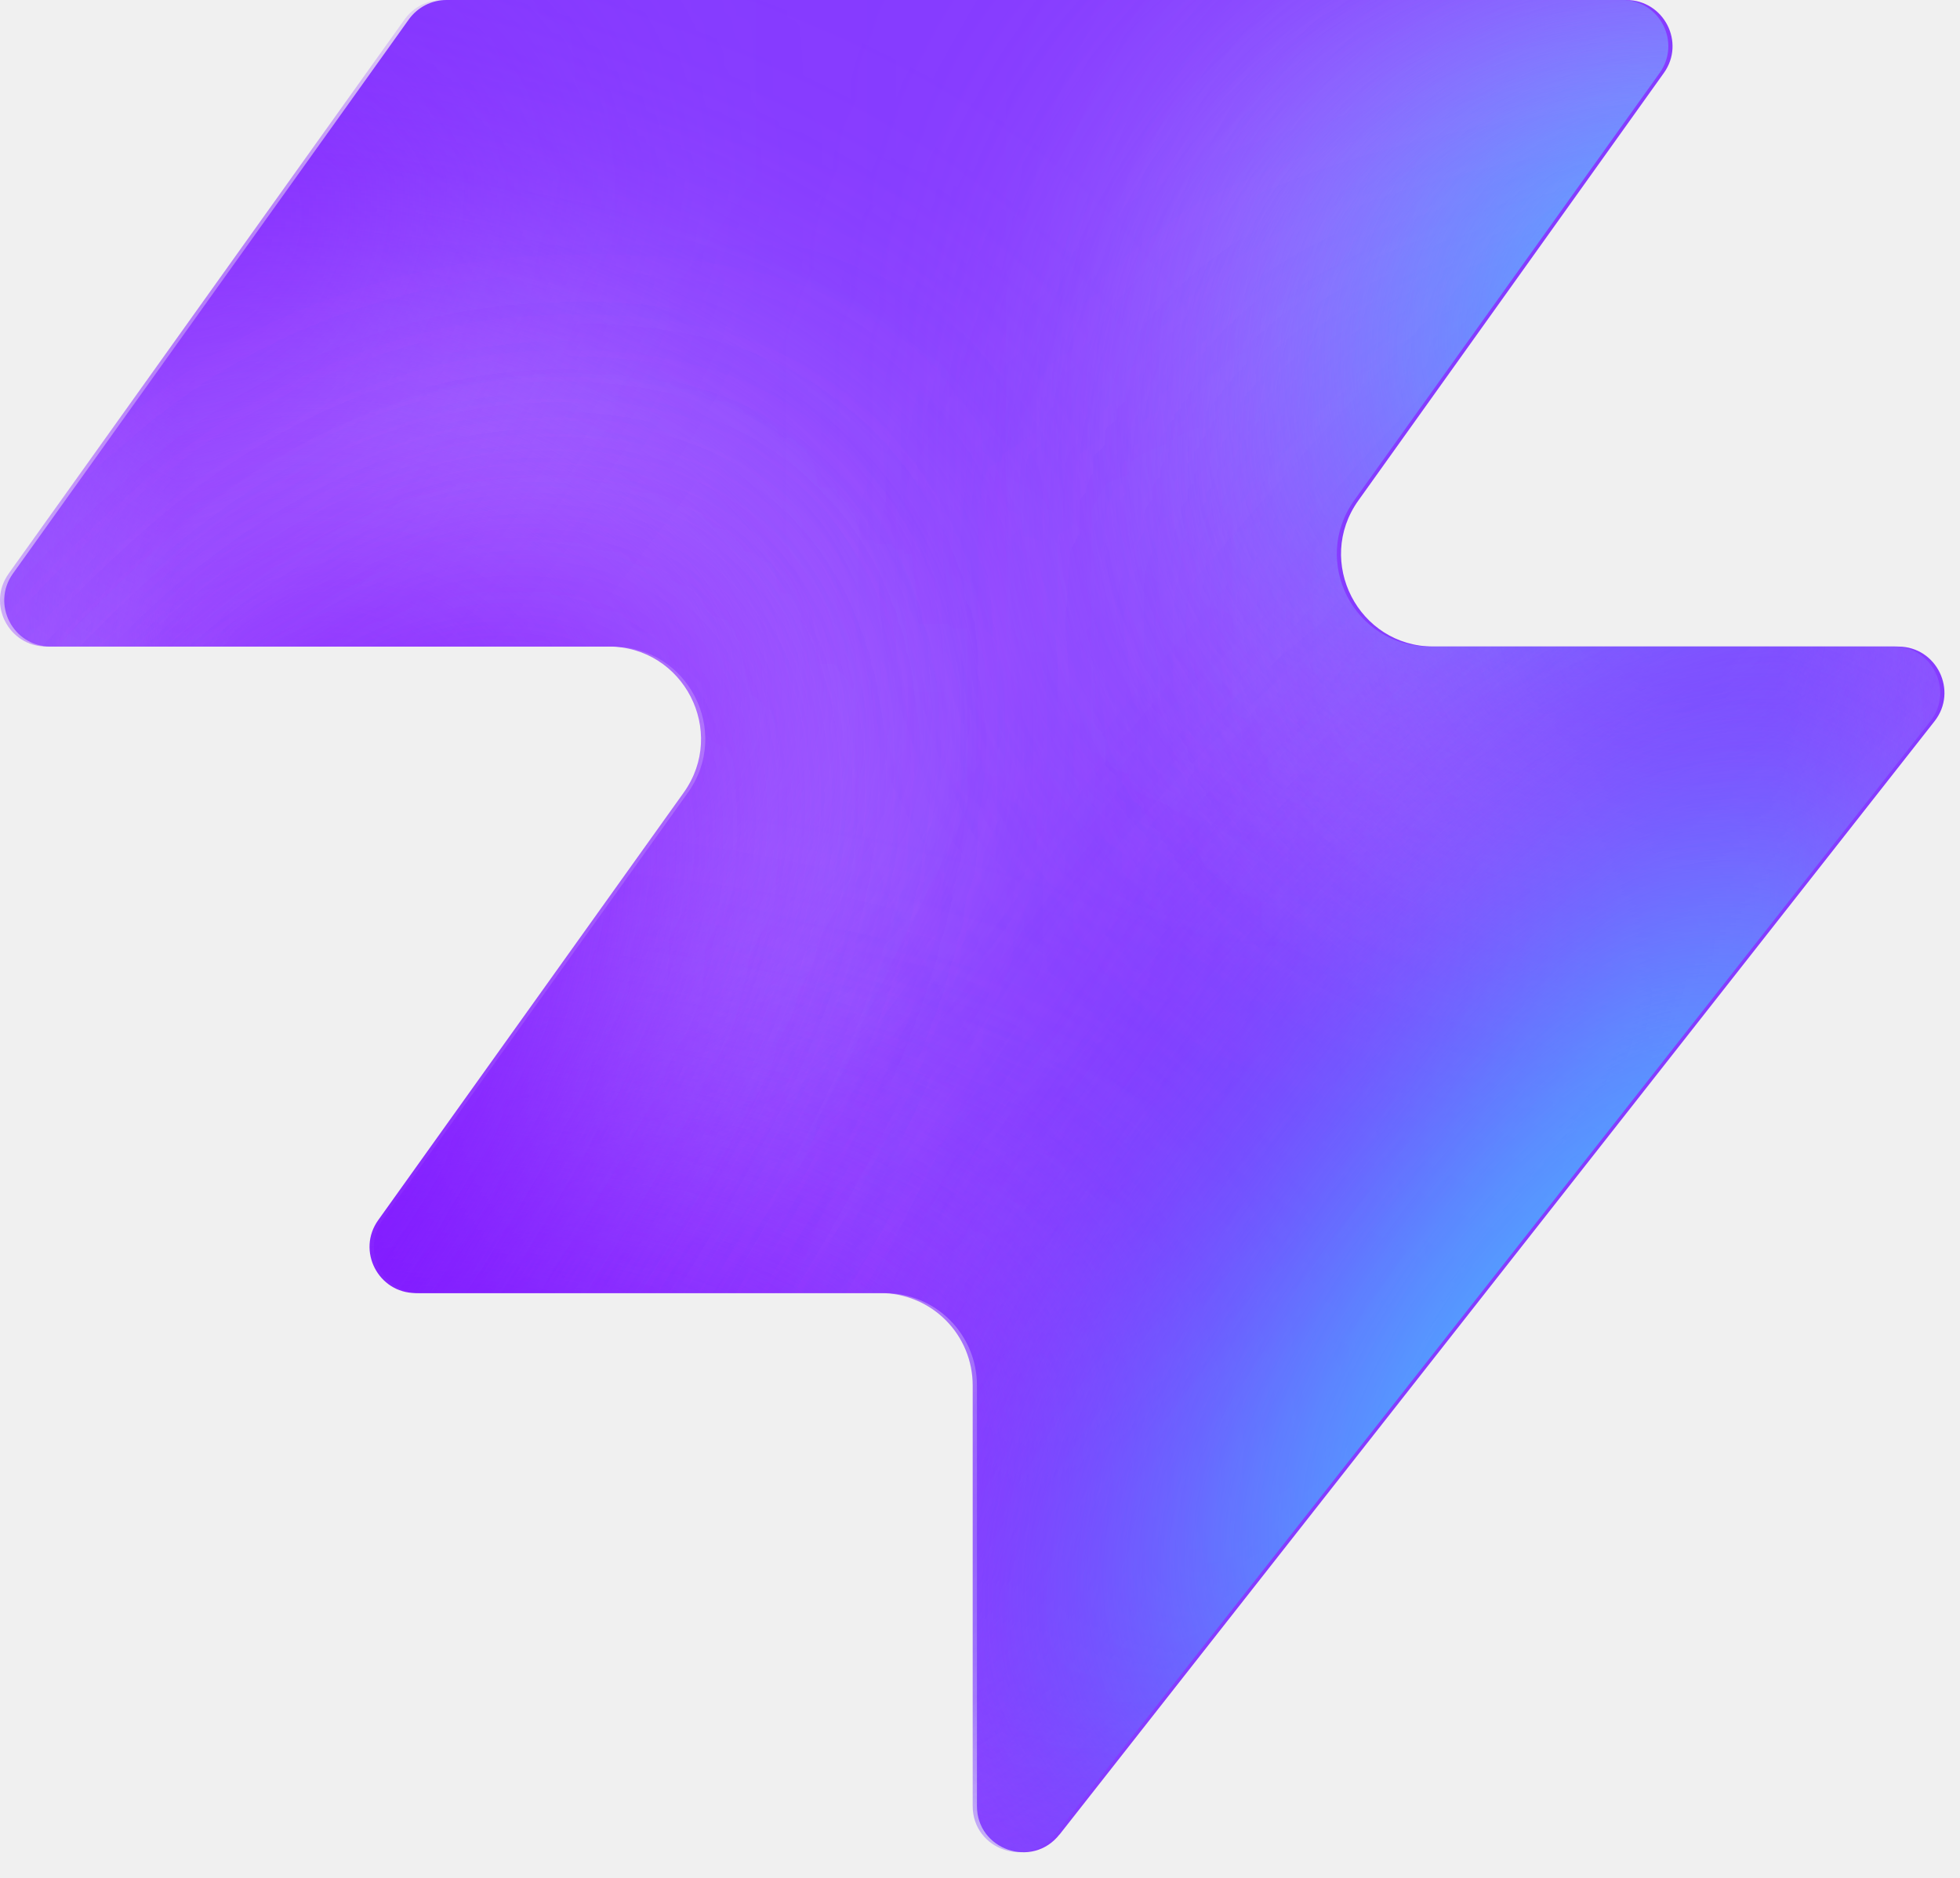
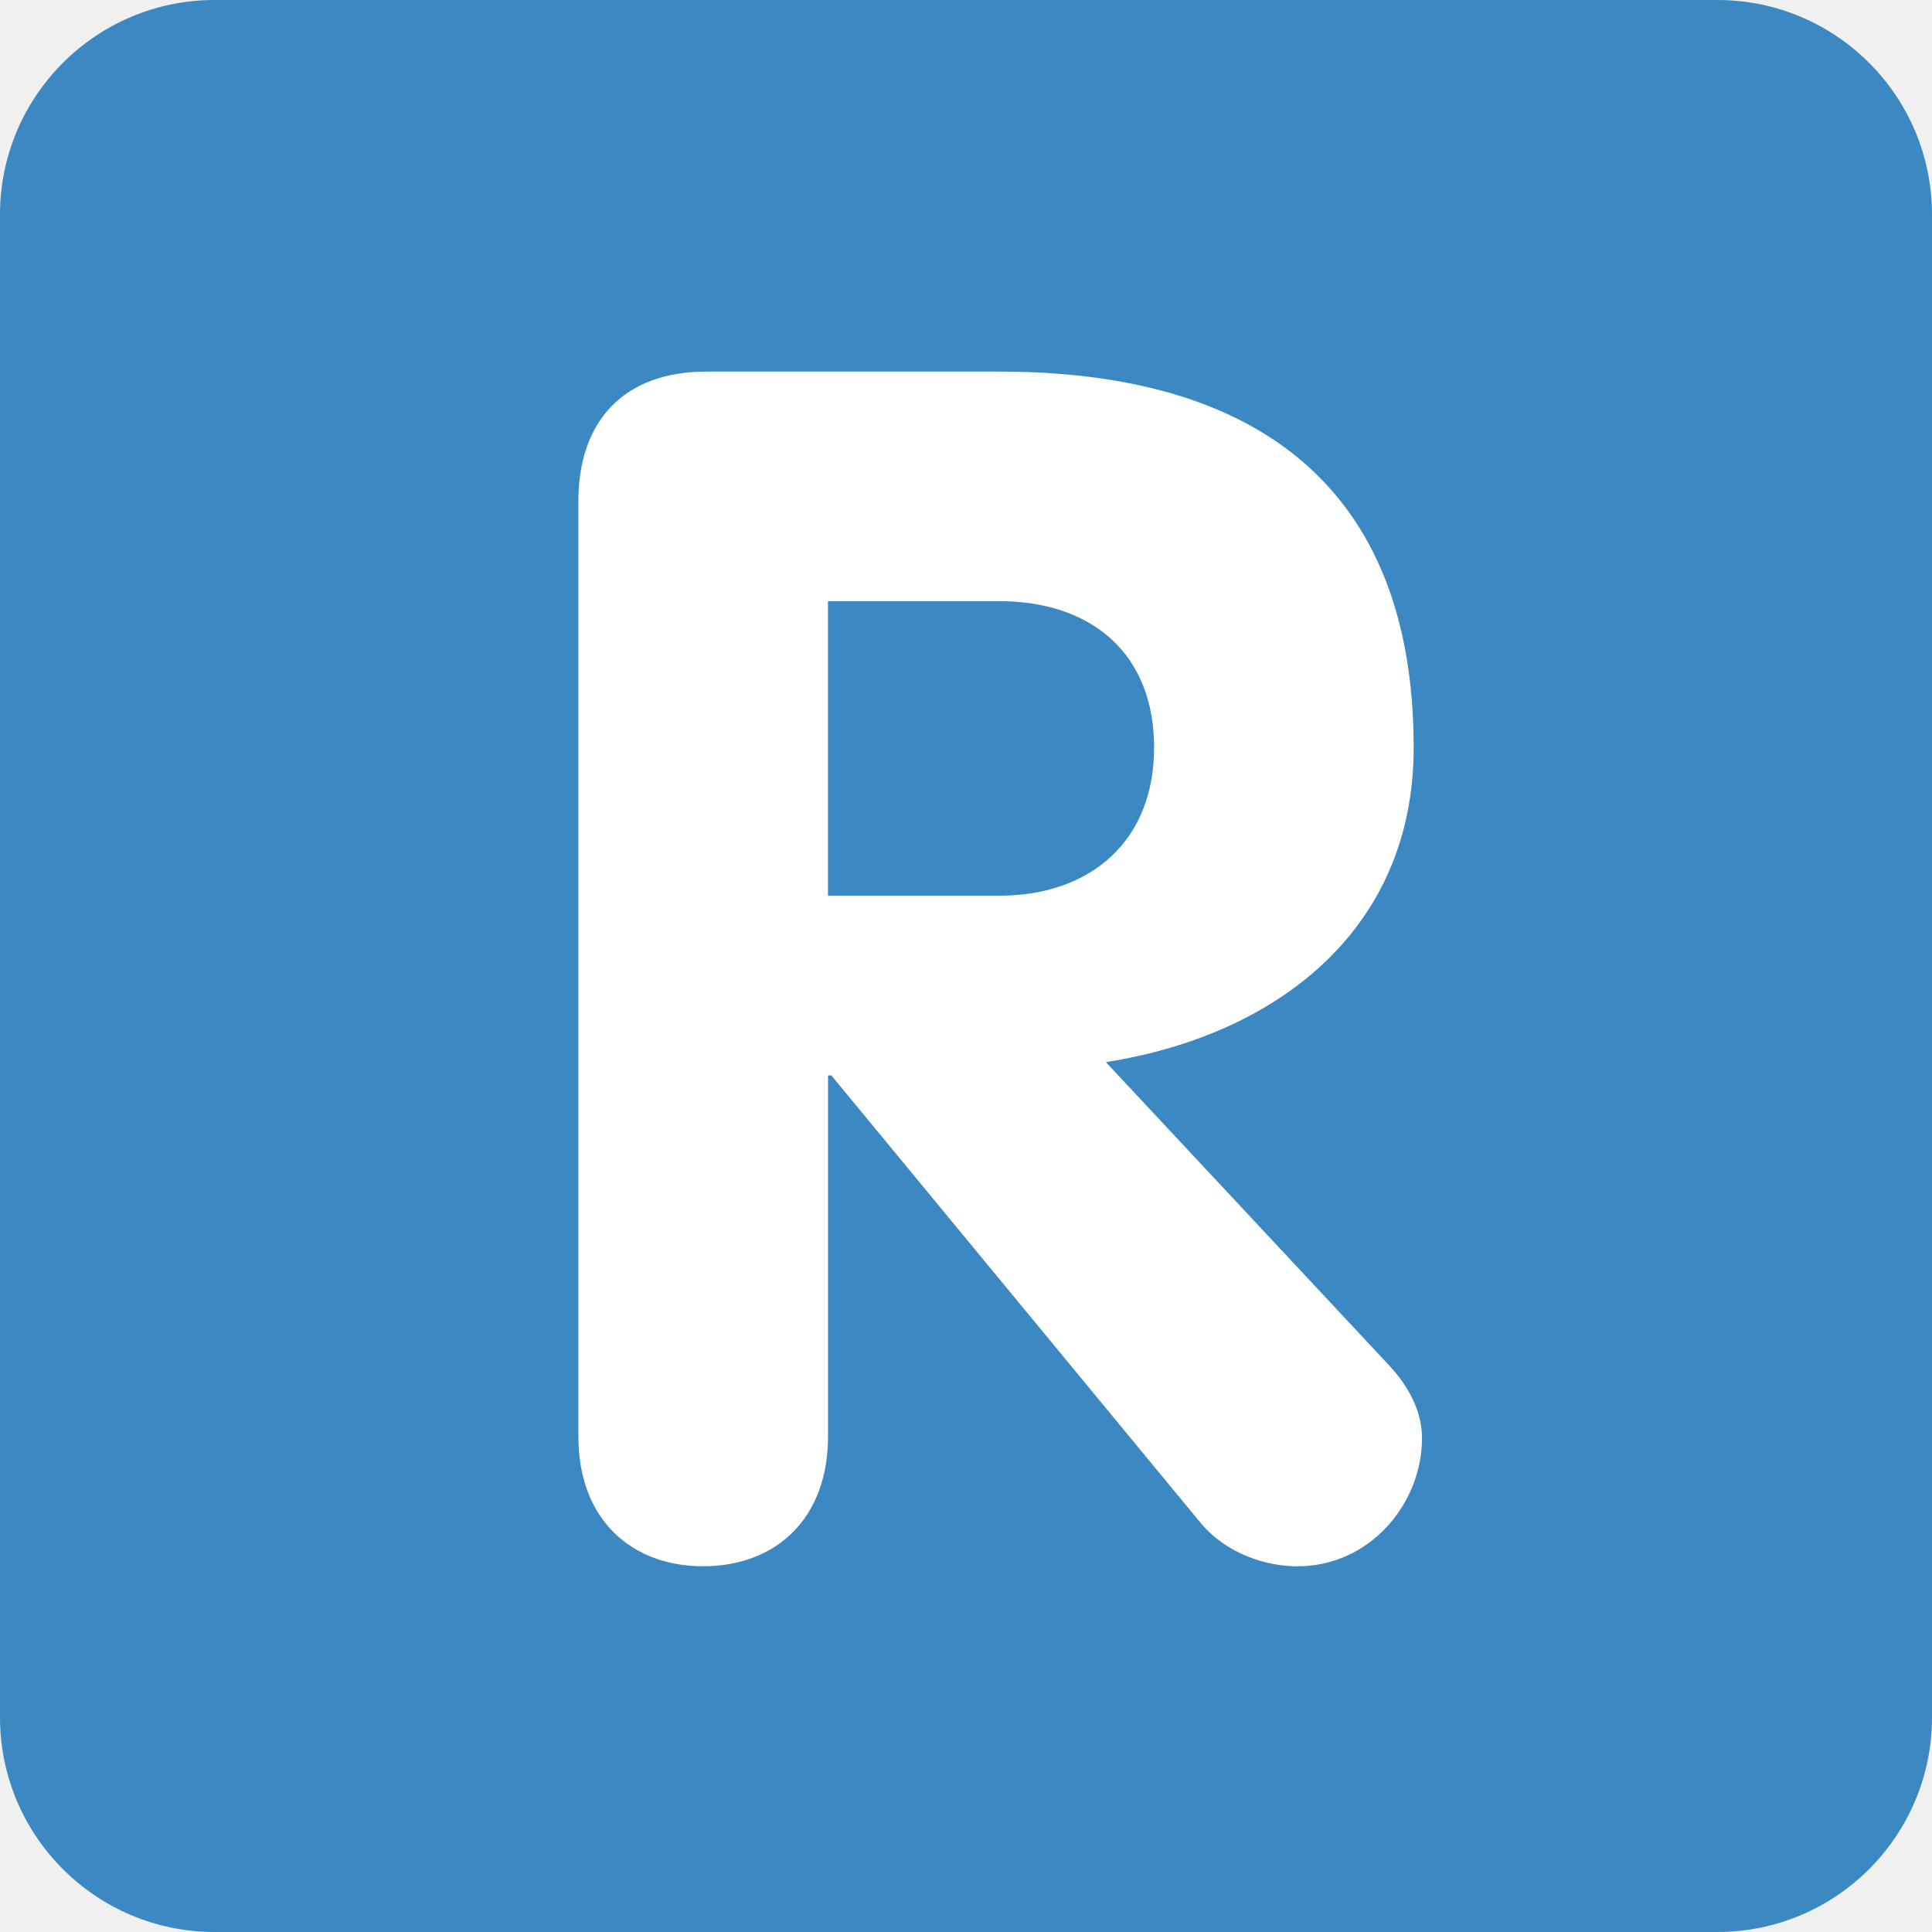
- <svg xmlns="http://www.w3.org/2000/svg" width="48" height="46" fill="none" viewBox="0 0 48 46">
-   <path fill="#863bff" d="M25.946 44.938c-.664.845-2.021.375-2.021-.698V33.937a2.26 2.26 0 0 0-2.262-2.262H10.287c-.92 0-1.456-1.04-.92-1.788l7.48-10.471c1.07-1.497 0-3.578-1.842-3.578H1.237c-.92 0-1.456-1.04-.92-1.788L10.013.474c.214-.297.556-.474.92-.474h28.894c.92 0 1.456 1.04.92 1.788l-7.48 10.471c-1.07 1.498 0 3.579 1.842 3.579h11.377c.943 0 1.473 1.088.89 1.83L25.947 44.94z" style="fill:#863bff;fill:color(display-p3 .525 .23 1);fill-opacity:1" />
-   <mask id="a" width="48" height="46" x="0" y="0" maskUnits="userSpaceOnUse" style="mask-type:alpha">
-     <path fill="#000" d="M25.842 44.938c-.664.844-2.021.375-2.021-.698V33.937a2.26 2.26 0 0 0-2.262-2.262H10.183c-.92 0-1.456-1.04-.92-1.788l7.48-10.471c1.07-1.498 0-3.579-1.842-3.579H1.133c-.92 0-1.456-1.04-.92-1.787L9.91.473c.214-.297.556-.474.92-.474h28.894c.92 0 1.456 1.04.92 1.788l-7.48 10.471c-1.07 1.498 0 3.578 1.842 3.578h11.377c.943 0 1.473 1.088.89 1.832L25.843 44.94z" style="fill:#000;fill-opacity:1" />
-   </mask>
-   <g mask="url(#a)">
-     <g filter="url(#b)">
-       <ellipse cx="5.508" cy="14.704" fill="#ede6ff" rx="5.508" ry="14.704" style="fill:#ede6ff;fill:color(display-p3 .927 .903 1);fill-opacity:1" transform="matrix(.00324 1 1 -.00324 -4.47 31.516)" />
-     </g>
-     <g filter="url(#c)">
-       <ellipse cx="10.399" cy="29.851" fill="#ede6ff" rx="10.399" ry="29.851" style="fill:#ede6ff;fill:color(display-p3 .927 .903 1);fill-opacity:1" transform="matrix(.00324 1 1 -.00324 -39.328 7.883)" />
-     </g>
-     <g filter="url(#d)">
-       <ellipse cx="5.508" cy="30.487" fill="#7e14ff" rx="5.508" ry="30.487" style="fill:#7e14ff;fill:color(display-p3 .492 .077 1);fill-opacity:1" transform="rotate(89.814 -25.913 -14.639)scale(1 -1)" />
-     </g>
-     <g filter="url(#e)">
-       <ellipse cx="5.508" cy="30.599" fill="#7e14ff" rx="5.508" ry="30.599" style="fill:#7e14ff;fill:color(display-p3 .492 .077 1);fill-opacity:1" transform="rotate(89.814 -32.644 -3.334)scale(1 -1)" />
-     </g>
-     <g filter="url(#f)">
-       <ellipse cx="5.508" cy="30.599" fill="#7e14ff" rx="5.508" ry="30.599" style="fill:#7e14ff;fill:color(display-p3 .492 .077 1);fill-opacity:1" transform="matrix(.00324 1 1 -.00324 -34.34 30.47)" />
-     </g>
-     <g filter="url(#g)">
-       <ellipse cx="14.072" cy="22.078" fill="#ede6ff" rx="14.072" ry="22.078" style="fill:#ede6ff;fill:color(display-p3 .927 .903 1);fill-opacity:1" transform="rotate(93.35 24.506 48.493)scale(-1 1)" />
-     </g>
-     <g filter="url(#h)">
-       <ellipse cx="3.47" cy="21.501" fill="#7e14ff" rx="3.47" ry="21.501" style="fill:#7e14ff;fill:color(display-p3 .492 .077 1);fill-opacity:1" transform="rotate(89.009 28.708 47.59)scale(-1 1)" />
-     </g>
-     <g filter="url(#i)">
-       <ellipse cx="3.47" cy="21.501" fill="#7e14ff" rx="3.47" ry="21.501" style="fill:#7e14ff;fill:color(display-p3 .492 .077 1);fill-opacity:1" transform="rotate(89.009 28.708 47.59)scale(-1 1)" />
-     </g>
-     <g filter="url(#j)">
-       <ellipse cx=".387" cy="8.972" fill="#7e14ff" rx="4.407" ry="29.108" style="fill:#7e14ff;fill:color(display-p3 .492 .077 1);fill-opacity:1" transform="rotate(39.51 .387 8.972)" />
-     </g>
-     <g filter="url(#k)">
-       <ellipse cx="47.523" cy="-6.092" fill="#7e14ff" rx="4.407" ry="29.108" style="fill:#7e14ff;fill:color(display-p3 .492 .077 1);fill-opacity:1" transform="rotate(37.892 47.523 -6.092)" />
-     </g>
-     <g filter="url(#l)">
-       <ellipse cx="41.412" cy="6.333" fill="#47bfff" rx="5.971" ry="9.665" style="fill:#47bfff;fill:color(display-p3 .28 .748 1);fill-opacity:1" transform="rotate(37.892 41.412 6.333)" />
-     </g>
-     <g filter="url(#m)">
-       <ellipse cx="-1.879" cy="38.332" fill="#7e14ff" rx="4.407" ry="29.108" style="fill:#7e14ff;fill:color(display-p3 .492 .077 1);fill-opacity:1" transform="rotate(37.892 -1.88 38.332)" />
-     </g>
-     <g filter="url(#n)">
-       <ellipse cx="-1.879" cy="38.332" fill="#7e14ff" rx="4.407" ry="29.108" style="fill:#7e14ff;fill:color(display-p3 .492 .077 1);fill-opacity:1" transform="rotate(37.892 -1.88 38.332)" />
-     </g>
-     <g filter="url(#o)">
-       <ellipse cx="35.651" cy="29.907" fill="#7e14ff" rx="4.407" ry="29.108" style="fill:#7e14ff;fill:color(display-p3 .492 .077 1);fill-opacity:1" transform="rotate(37.892 35.651 29.907)" />
-     </g>
-     <g filter="url(#p)">
-       <ellipse cx="38.418" cy="32.4" fill="#47bfff" rx="5.971" ry="15.297" style="fill:#47bfff;fill:color(display-p3 .28 .748 1);fill-opacity:1" transform="rotate(37.892 38.418 32.4)" />
-     </g>
-   </g>
-   <defs>
-     <filter id="b" width="60.045" height="41.654" x="-19.77" y="16.149" color-interpolation-filters="sRGB" filterUnits="userSpaceOnUse">
-       <feFlood flood-opacity="0" result="BackgroundImageFix" />
-       <feBlend in="SourceGraphic" in2="BackgroundImageFix" result="shape" />
-       <feGaussianBlur result="effect1_foregroundBlur_2002_17158" stdDeviation="7.659" />
-     </filter>
-     <filter id="c" width="90.34" height="51.437" x="-54.613" y="-7.533" color-interpolation-filters="sRGB" filterUnits="userSpaceOnUse">
-       <feFlood flood-opacity="0" result="BackgroundImageFix" />
-       <feBlend in="SourceGraphic" in2="BackgroundImageFix" result="shape" />
-       <feGaussianBlur result="effect1_foregroundBlur_2002_17158" stdDeviation="7.659" />
-     </filter>
-     <filter id="d" width="79.355" height="29.4" x="-49.64" y="2.03" color-interpolation-filters="sRGB" filterUnits="userSpaceOnUse">
-       <feFlood flood-opacity="0" result="BackgroundImageFix" />
-       <feBlend in="SourceGraphic" in2="BackgroundImageFix" result="shape" />
-       <feGaussianBlur result="effect1_foregroundBlur_2002_17158" stdDeviation="4.596" />
-     </filter>
-     <filter id="e" width="79.579" height="29.4" x="-45.045" y="20.029" color-interpolation-filters="sRGB" filterUnits="userSpaceOnUse">
-       <feFlood flood-opacity="0" result="BackgroundImageFix" />
-       <feBlend in="SourceGraphic" in2="BackgroundImageFix" result="shape" />
-       <feGaussianBlur result="effect1_foregroundBlur_2002_17158" stdDeviation="4.596" />
-     </filter>
-     <filter id="f" width="79.579" height="29.4" x="-43.513" y="21.178" color-interpolation-filters="sRGB" filterUnits="userSpaceOnUse">
-       <feFlood flood-opacity="0" result="BackgroundImageFix" />
-       <feBlend in="SourceGraphic" in2="BackgroundImageFix" result="shape" />
-       <feGaussianBlur result="effect1_foregroundBlur_2002_17158" stdDeviation="4.596" />
-     </filter>
-     <filter id="g" width="74.749" height="58.852" x="15.756" y="-17.901" color-interpolation-filters="sRGB" filterUnits="userSpaceOnUse">
-       <feFlood flood-opacity="0" result="BackgroundImageFix" />
-       <feBlend in="SourceGraphic" in2="BackgroundImageFix" result="shape" />
-       <feGaussianBlur result="effect1_foregroundBlur_2002_17158" stdDeviation="7.659" />
-     </filter>
-     <filter id="h" width="61.377" height="25.362" x="23.548" y="2.284" color-interpolation-filters="sRGB" filterUnits="userSpaceOnUse">
-       <feFlood flood-opacity="0" result="BackgroundImageFix" />
-       <feBlend in="SourceGraphic" in2="BackgroundImageFix" result="shape" />
-       <feGaussianBlur result="effect1_foregroundBlur_2002_17158" stdDeviation="4.596" />
-     </filter>
-     <filter id="i" width="61.377" height="25.362" x="23.548" y="2.284" color-interpolation-filters="sRGB" filterUnits="userSpaceOnUse">
-       <feFlood flood-opacity="0" result="BackgroundImageFix" />
-       <feBlend in="SourceGraphic" in2="BackgroundImageFix" result="shape" />
-       <feGaussianBlur result="effect1_foregroundBlur_2002_17158" stdDeviation="4.596" />
-     </filter>
-     <filter id="j" width="56.045" height="63.649" x="-27.636" y="-22.853" color-interpolation-filters="sRGB" filterUnits="userSpaceOnUse">
-       <feFlood flood-opacity="0" result="BackgroundImageFix" />
-       <feBlend in="SourceGraphic" in2="BackgroundImageFix" result="shape" />
-       <feGaussianBlur result="effect1_foregroundBlur_2002_17158" stdDeviation="4.596" />
-     </filter>
-     <filter id="k" width="54.814" height="64.646" x="20.116" y="-38.415" color-interpolation-filters="sRGB" filterUnits="userSpaceOnUse">
-       <feFlood flood-opacity="0" result="BackgroundImageFix" />
-       <feBlend in="SourceGraphic" in2="BackgroundImageFix" result="shape" />
-       <feGaussianBlur result="effect1_foregroundBlur_2002_17158" stdDeviation="4.596" />
-     </filter>
-     <filter id="l" width="33.541" height="35.313" x="24.641" y="-11.323" color-interpolation-filters="sRGB" filterUnits="userSpaceOnUse">
-       <feFlood flood-opacity="0" result="BackgroundImageFix" />
-       <feBlend in="SourceGraphic" in2="BackgroundImageFix" result="shape" />
-       <feGaussianBlur result="effect1_foregroundBlur_2002_17158" stdDeviation="4.596" />
-     </filter>
-     <filter id="m" width="54.814" height="64.646" x="-29.286" y="6.009" color-interpolation-filters="sRGB" filterUnits="userSpaceOnUse">
-       <feFlood flood-opacity="0" result="BackgroundImageFix" />
-       <feBlend in="SourceGraphic" in2="BackgroundImageFix" result="shape" />
-       <feGaussianBlur result="effect1_foregroundBlur_2002_17158" stdDeviation="4.596" />
-     </filter>
-     <filter id="n" width="54.814" height="64.646" x="-29.286" y="6.009" color-interpolation-filters="sRGB" filterUnits="userSpaceOnUse">
-       <feFlood flood-opacity="0" result="BackgroundImageFix" />
-       <feBlend in="SourceGraphic" in2="BackgroundImageFix" result="shape" />
-       <feGaussianBlur result="effect1_foregroundBlur_2002_17158" stdDeviation="4.596" />
-     </filter>
-     <filter id="o" width="54.814" height="64.646" x="8.244" y="-2.416" color-interpolation-filters="sRGB" filterUnits="userSpaceOnUse">
-       <feFlood flood-opacity="0" result="BackgroundImageFix" />
-       <feBlend in="SourceGraphic" in2="BackgroundImageFix" result="shape" />
-       <feGaussianBlur result="effect1_foregroundBlur_2002_17158" stdDeviation="4.596" />
-     </filter>
-     <filter id="p" width="39.409" height="43.623" x="18.713" y="10.588" color-interpolation-filters="sRGB" filterUnits="userSpaceOnUse">
-       <feFlood flood-opacity="0" result="BackgroundImageFix" />
-       <feBlend in="SourceGraphic" in2="BackgroundImageFix" result="shape" />
-       <feGaussianBlur result="effect1_foregroundBlur_2002_17158" stdDeviation="4.596" />
-     </filter>
-   </defs>
+ <svg xmlns="http://www.w3.org/2000/svg" width="800px" height="800px" viewBox="0 0 36 36" aria-hidden="true" role="img" class="iconify iconify--twemoji" preserveAspectRatio="xMidYMid meet">
+   <path fill="#3B88C3" d="M36 32a4 4 0 0 1-4 4H4a4 4 0 0 1-4-4V4a4 4 0 0 1 4-4h28a4 4 0 0 1 4 4v28z" />
+   <path fill="#FFF" d="M10.777 9.342c0-1.488.837-2.418 2.388-2.418h5.457c4.775 0 7.72 2.14 7.72 7.007c0 3.411-2.573 5.364-5.736 5.86l5.272 5.644c.433.465.619.93.619 1.364c0 1.209-.961 2.387-2.324 2.387c-.559 0-1.303-.217-1.799-.806l-6.883-8.341h-.062v6.728c0 1.551-.992 2.418-2.326 2.418s-2.326-.867-2.326-2.418V9.342zm4.651 7.348h3.193c1.705 0 2.884-1.023 2.884-2.759c0-1.767-1.18-2.729-2.884-2.729h-3.193v5.488z" />
</svg>
